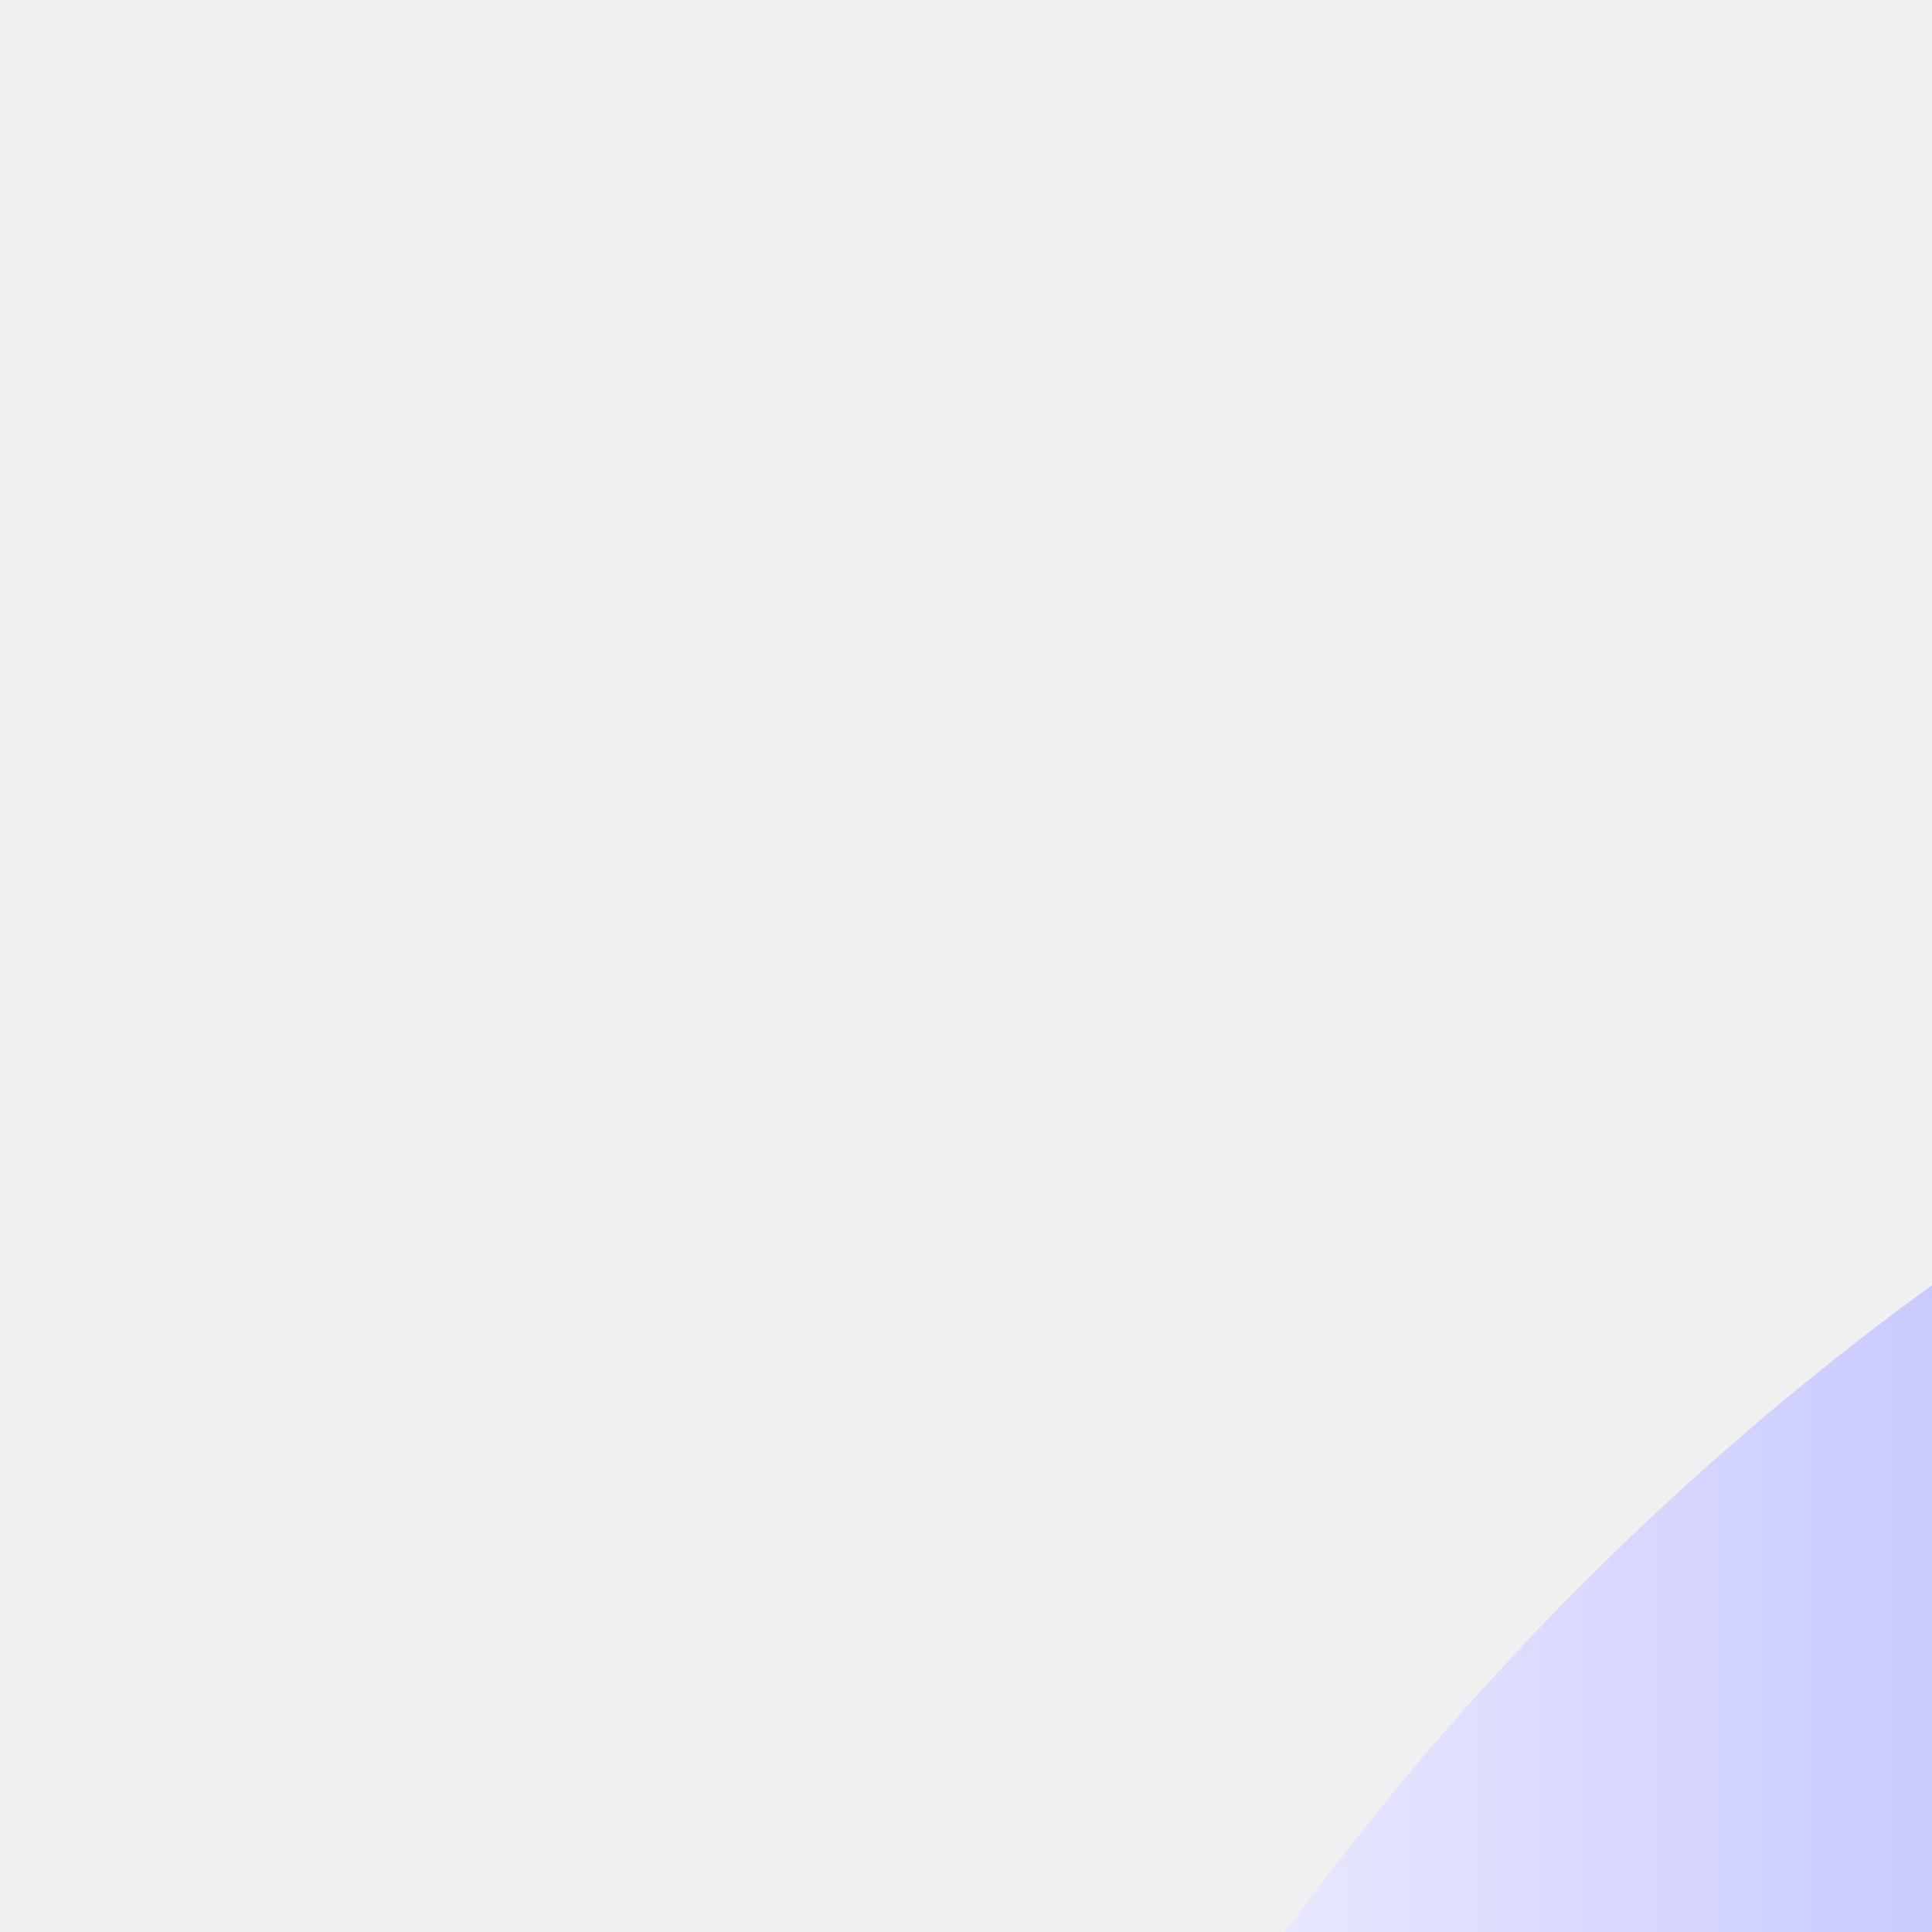
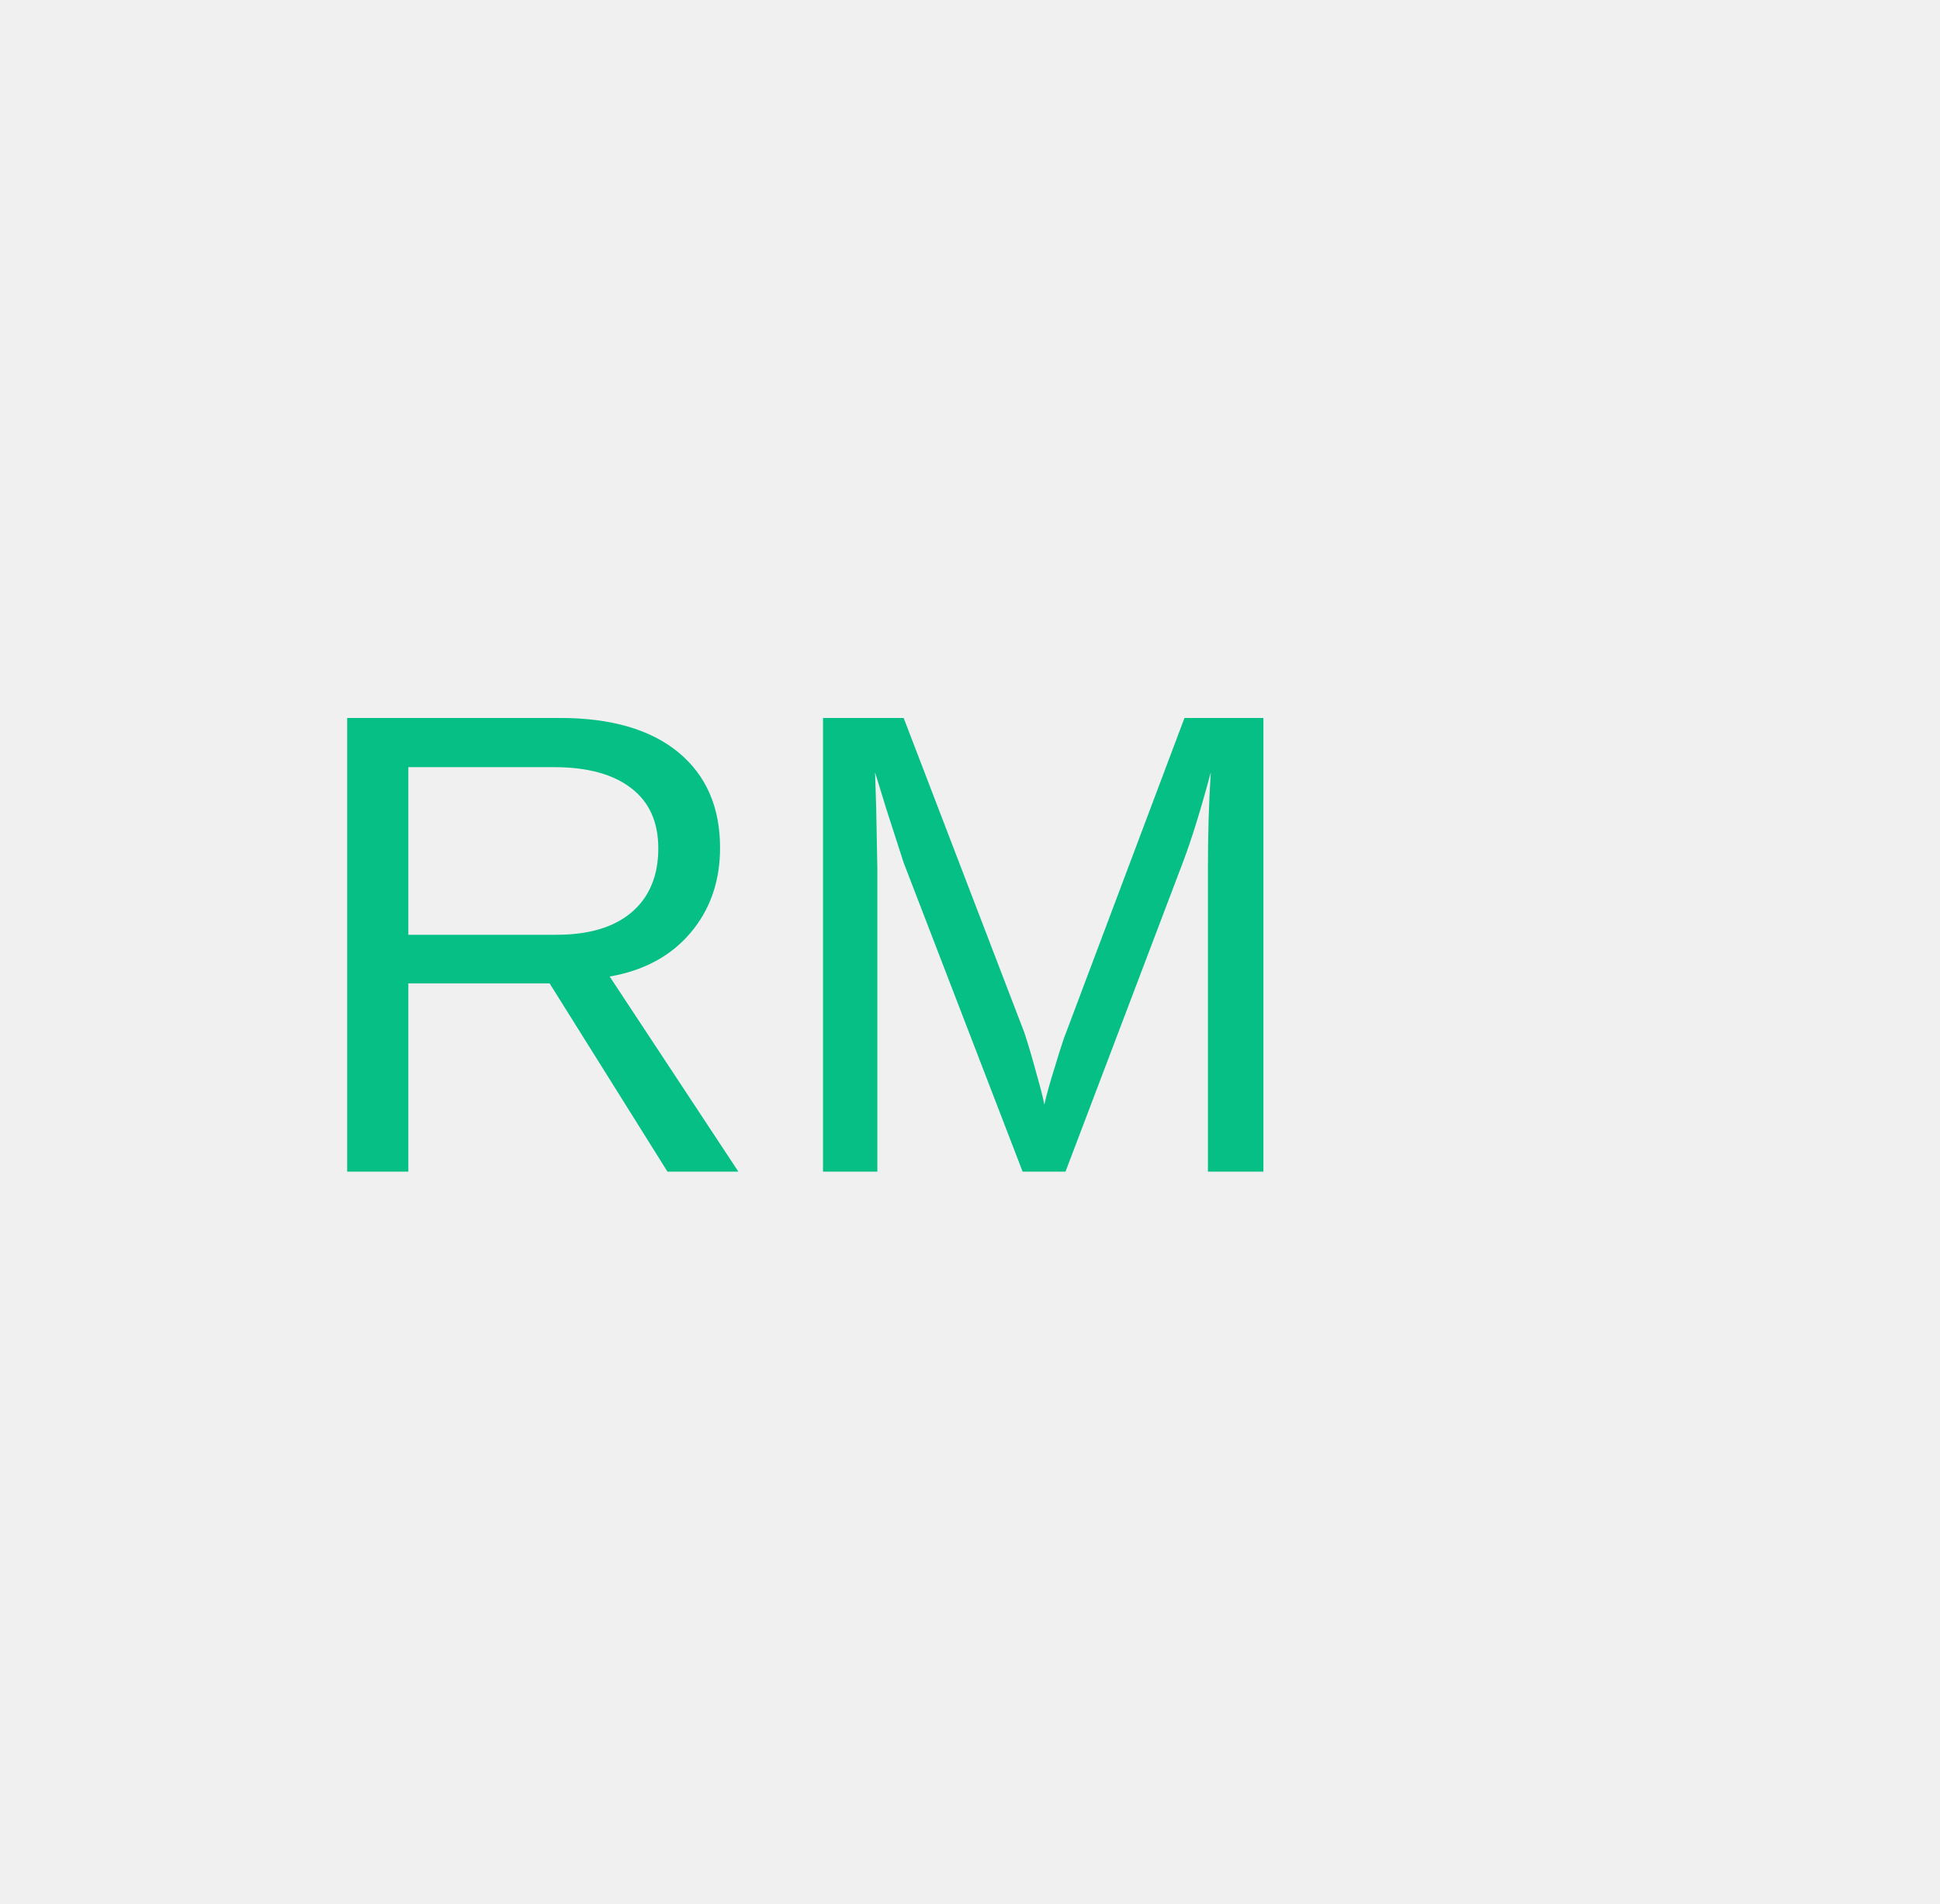
- <svg xmlns="http://www.w3.org/2000/svg" width="53" height="53">
-   <defs>
-     <linearGradient id="grad1" x1="0%" y1="0%" x2="100%" y2="0%">
-       <stop offset="0%" style="stop-color:rgb(255,255,255);stop-opacity:1" />
-       <stop offset="100%" style="stop-color:rgb(0,0,255);stop-opacity:1" />
-     </linearGradient>
-   </defs>
-   <circle cx="100" cy="100" r="80" fill="url(#grad1)" />
-   <text x="50" y="125" font-family="Arial" font-size="50" fill="white">RM</text>
+ <svg xmlns="http://www.w3.org/2000/svg" width="53" height="52" viewBox="-10 -10 53 52">
+   <style>
+         .base-text {
+             font-family: 'Arial', sans-serif;
+             font-size: 18px; /* Adjust size to fit the design */
+             fill: #05BF85; /* Matching the color from your existing logo */
+         }
+     </style>
+   <text x="-2" y="22" class="base-text">RM</text>
</svg>
